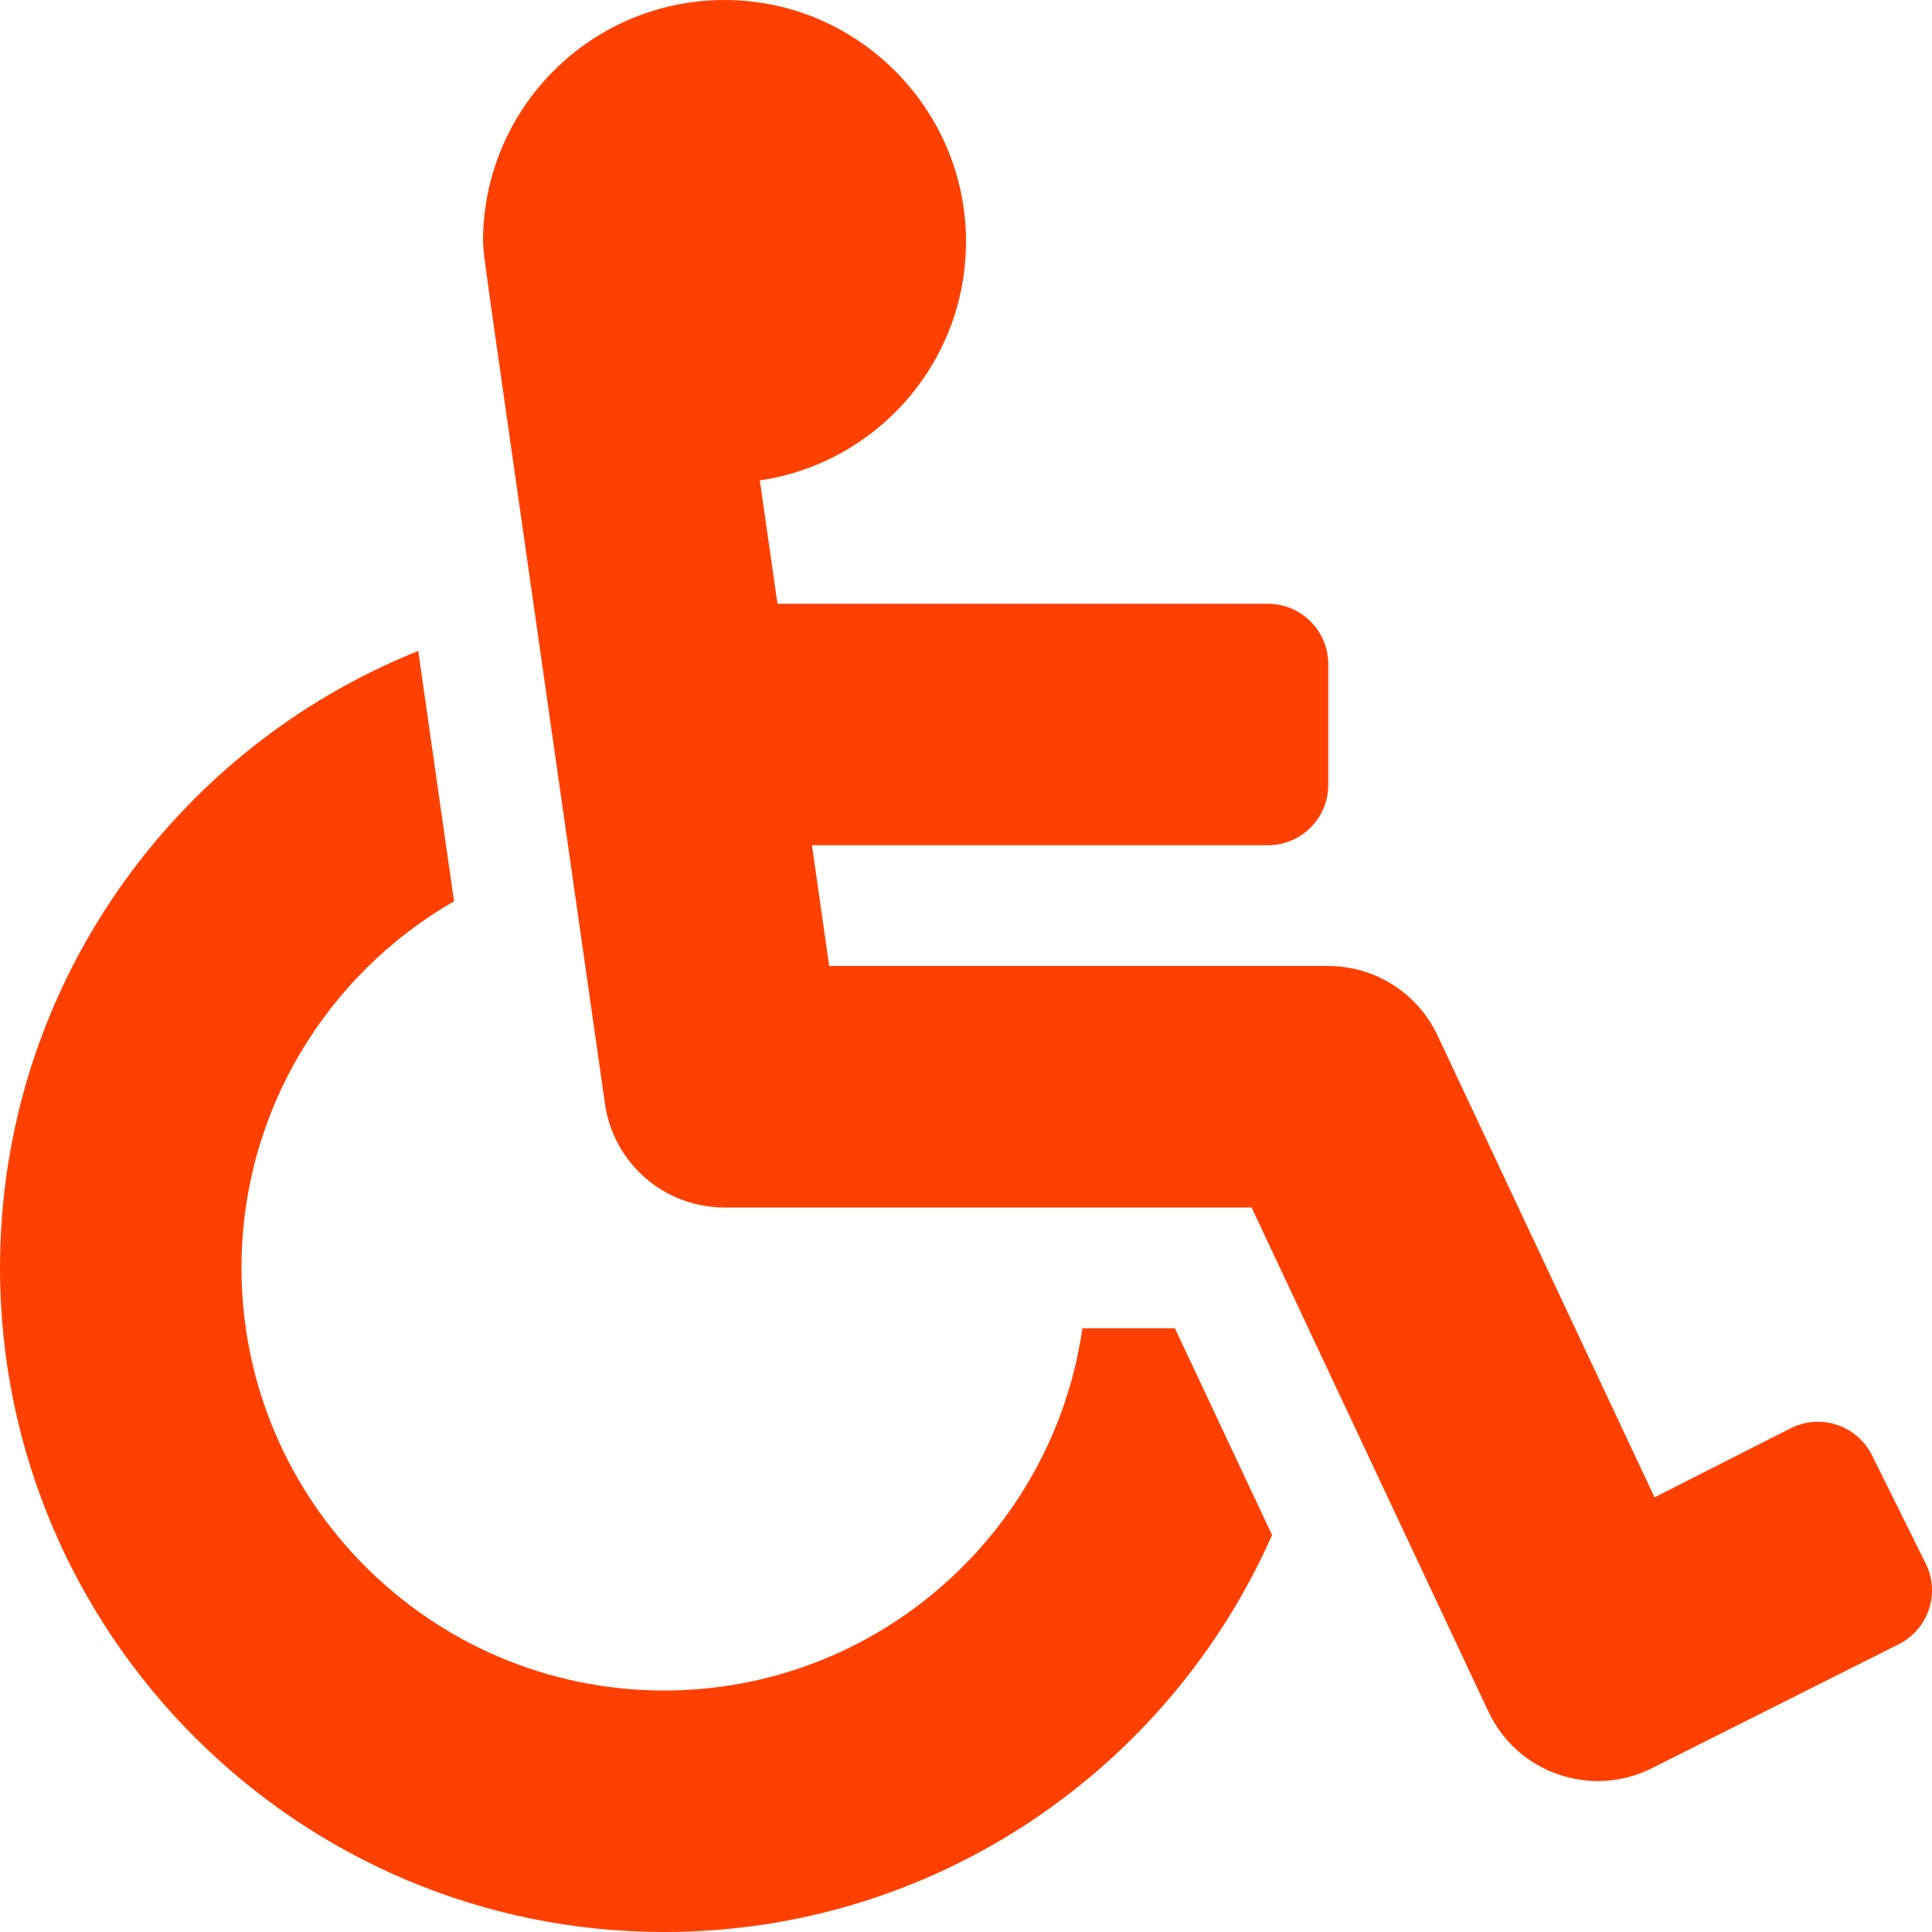
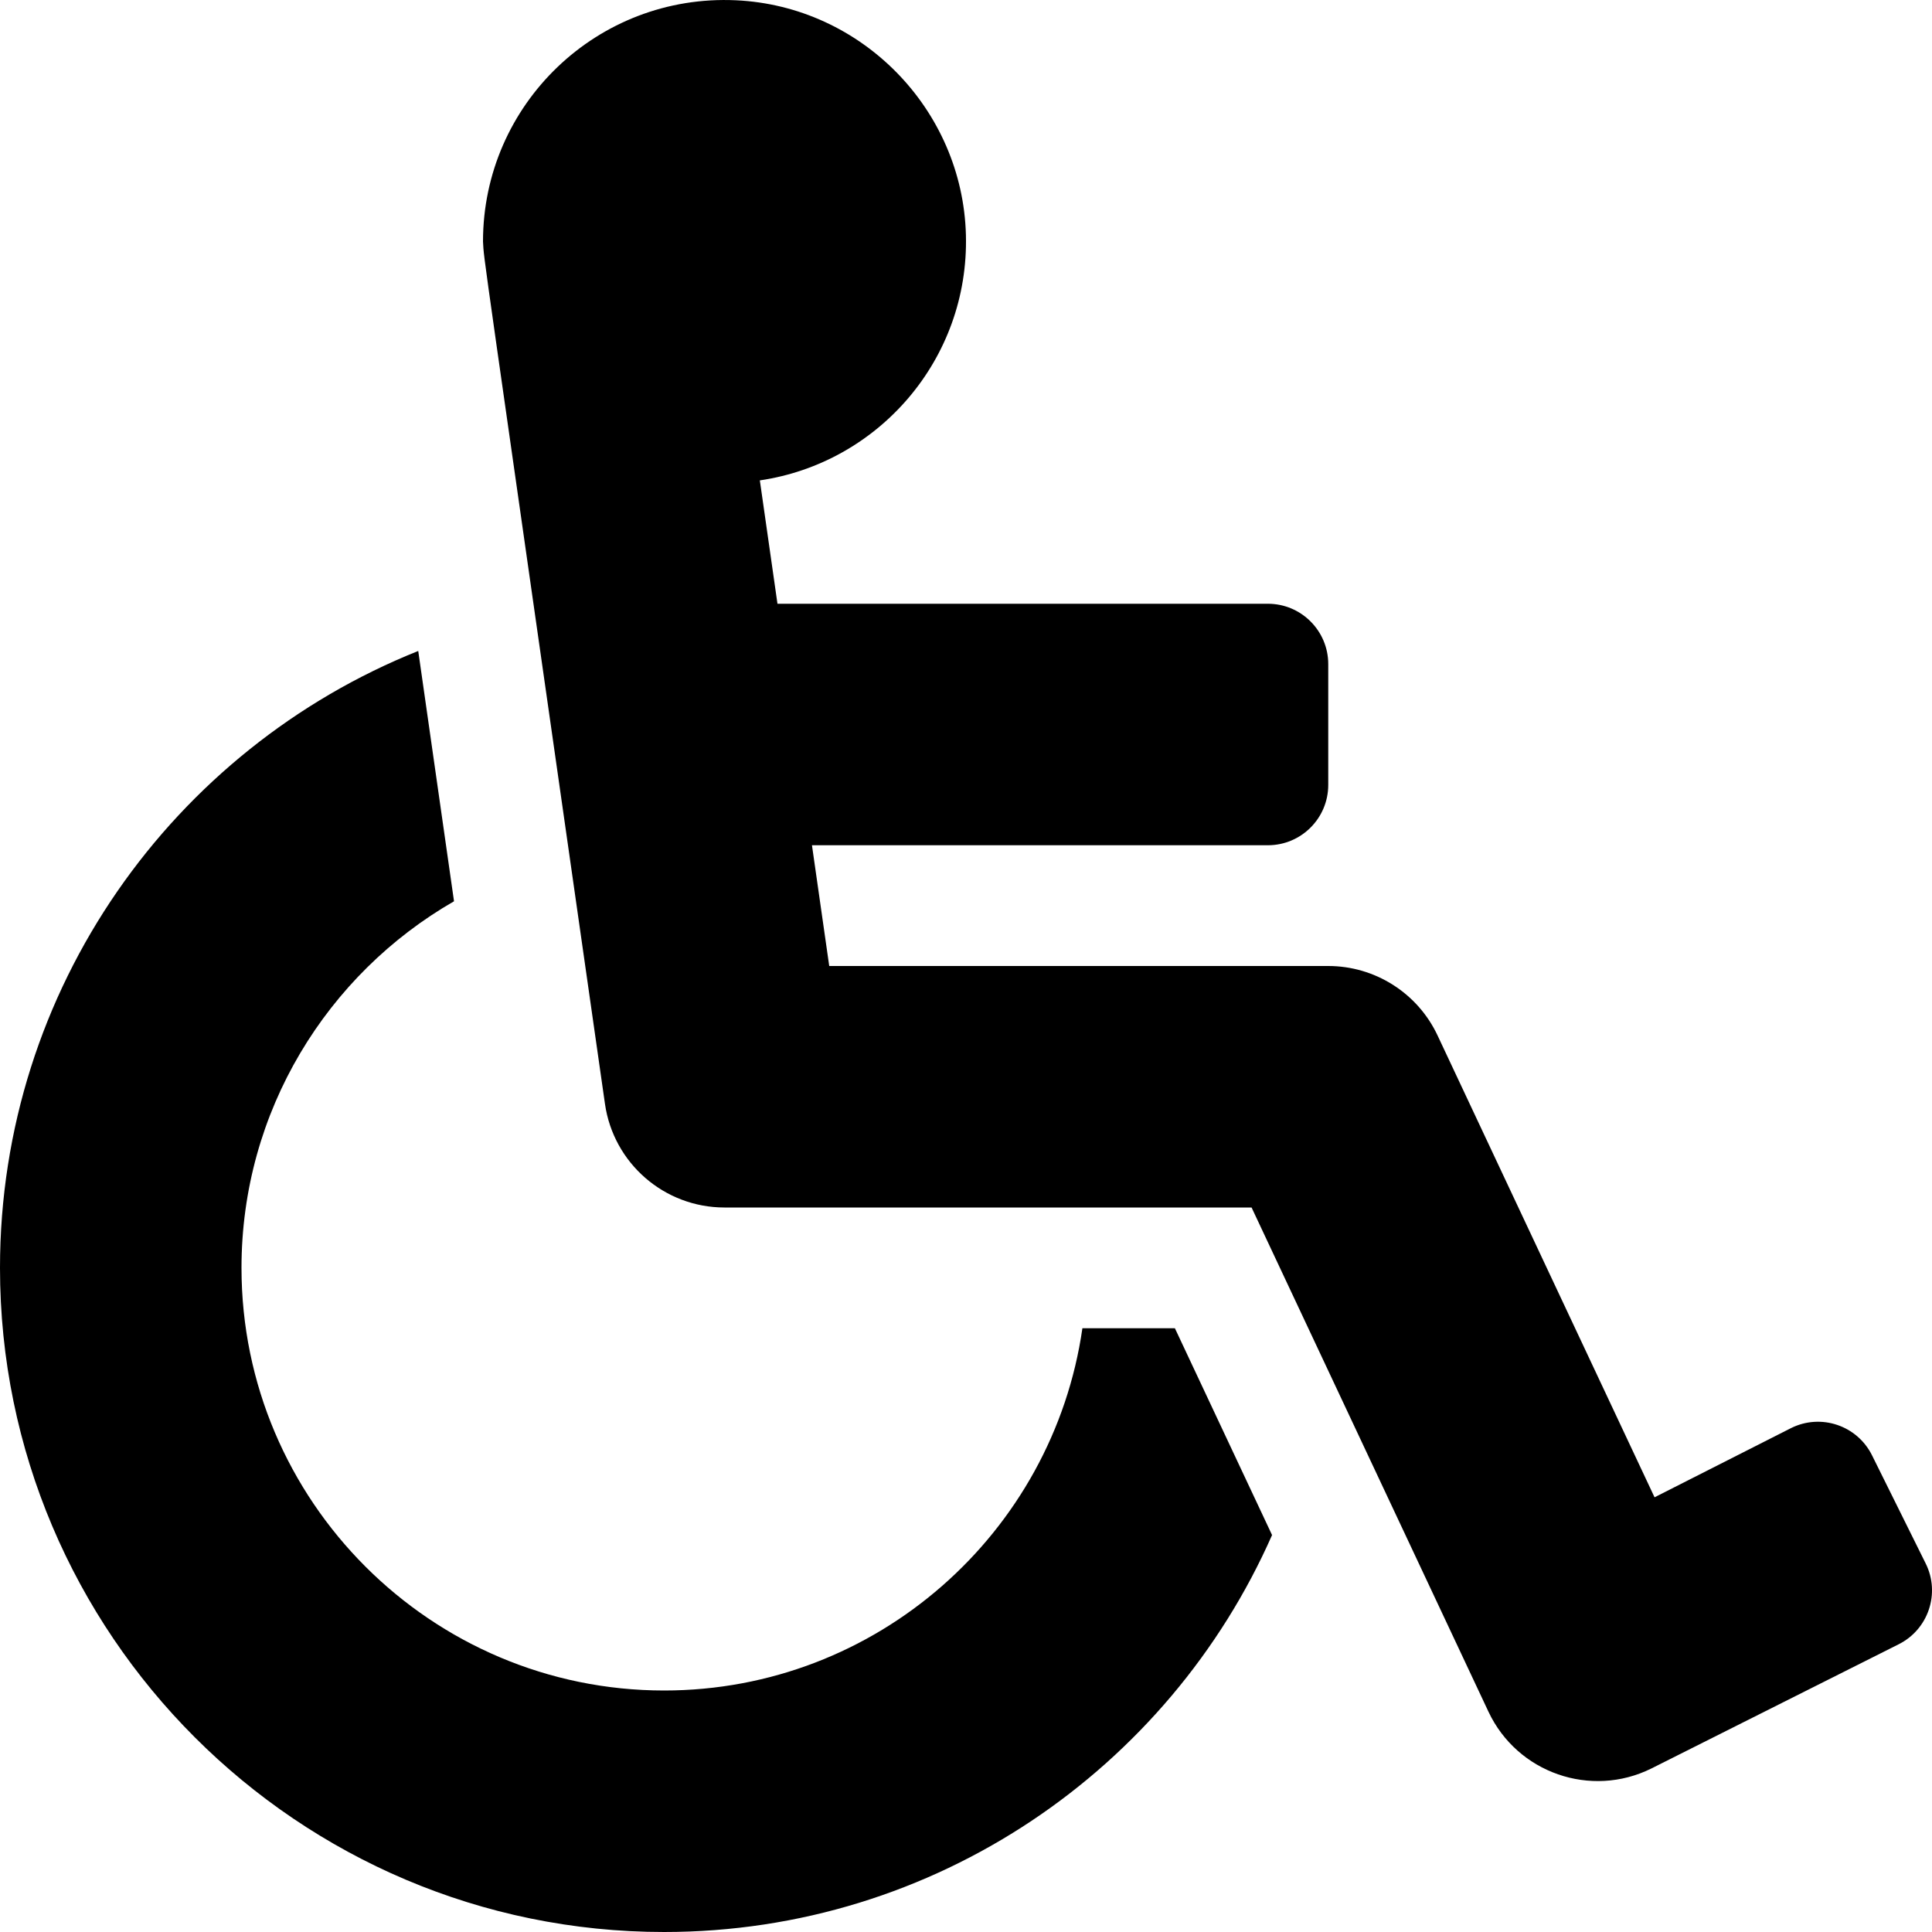
<svg xmlns="http://www.w3.org/2000/svg" width="48" height="48" viewBox="0 0 48 48" fill="none">
-   <path d="M46.51 36.157L47.843 38.844C48.212 39.586 47.909 40.486 47.167 40.854L41.029 43.937C39.525 44.684 37.696 44.049 36.98 42.526L31.095 30H18C16.507 30 15.241 28.902 15.03 27.424C11.853 5.185 12.036 6.567 12 6C12 2.591 14.842 -0.153 18.286 0.007C21.405 0.151 23.916 2.716 23.998 5.838C24.079 8.925 21.827 11.503 18.878 11.935L19.316 15H31.5C32.328 15 33 15.672 33 16.5V19.5C33 20.329 32.328 21 31.5 21H20.173L20.602 24H33C33.57 24 34.127 24.162 34.608 24.468C35.089 24.773 35.473 25.209 35.715 25.724L41.107 37.2L44.499 35.48C45.241 35.111 46.141 35.414 46.51 36.157ZM29.19 33H26.892C26.162 38.082 21.78 42 16.5 42C10.71 42 6 37.29 6 31.5C6 27.609 8.128 24.205 11.28 22.392C10.932 19.957 10.639 17.905 10.391 16.173C4.308 18.606 0 24.559 0 31.5C0 40.598 7.402 48 16.5 48C23.238 48 29.044 43.94 31.604 38.138L29.19 33Z" fill="#FF4000" />
+   <path d="M46.51 36.157L47.843 38.844C48.212 39.586 47.909 40.486 47.167 40.854L41.029 43.937C39.525 44.684 37.696 44.049 36.98 42.526L31.095 30H18C16.507 30 15.241 28.902 15.03 27.424C11.853 5.185 12.036 6.567 12 6C12 2.591 14.842 -0.153 18.286 0.007C21.405 0.151 23.916 2.716 23.998 5.838C24.079 8.925 21.827 11.503 18.878 11.935L19.316 15H31.5C32.328 15 33 15.672 33 16.5V19.5C33 20.329 32.328 21 31.5 21H20.173L20.602 24H33C33.57 24 34.127 24.162 34.608 24.468C35.089 24.773 35.473 25.209 35.715 25.724L41.107 37.2L44.499 35.48C45.241 35.111 46.141 35.414 46.51 36.157ZM29.19 33H26.892C26.162 38.082 21.78 42 16.5 42C10.71 42 6 37.29 6 31.5C6 27.609 8.128 24.205 11.28 22.392C10.932 19.957 10.639 17.905 10.391 16.173C4.308 18.606 0 24.559 0 31.5C0 40.598 7.402 48 16.5 48C23.238 48 29.044 43.94 31.604 38.138L29.19 33Z" fill="currentColor" />
</svg>
